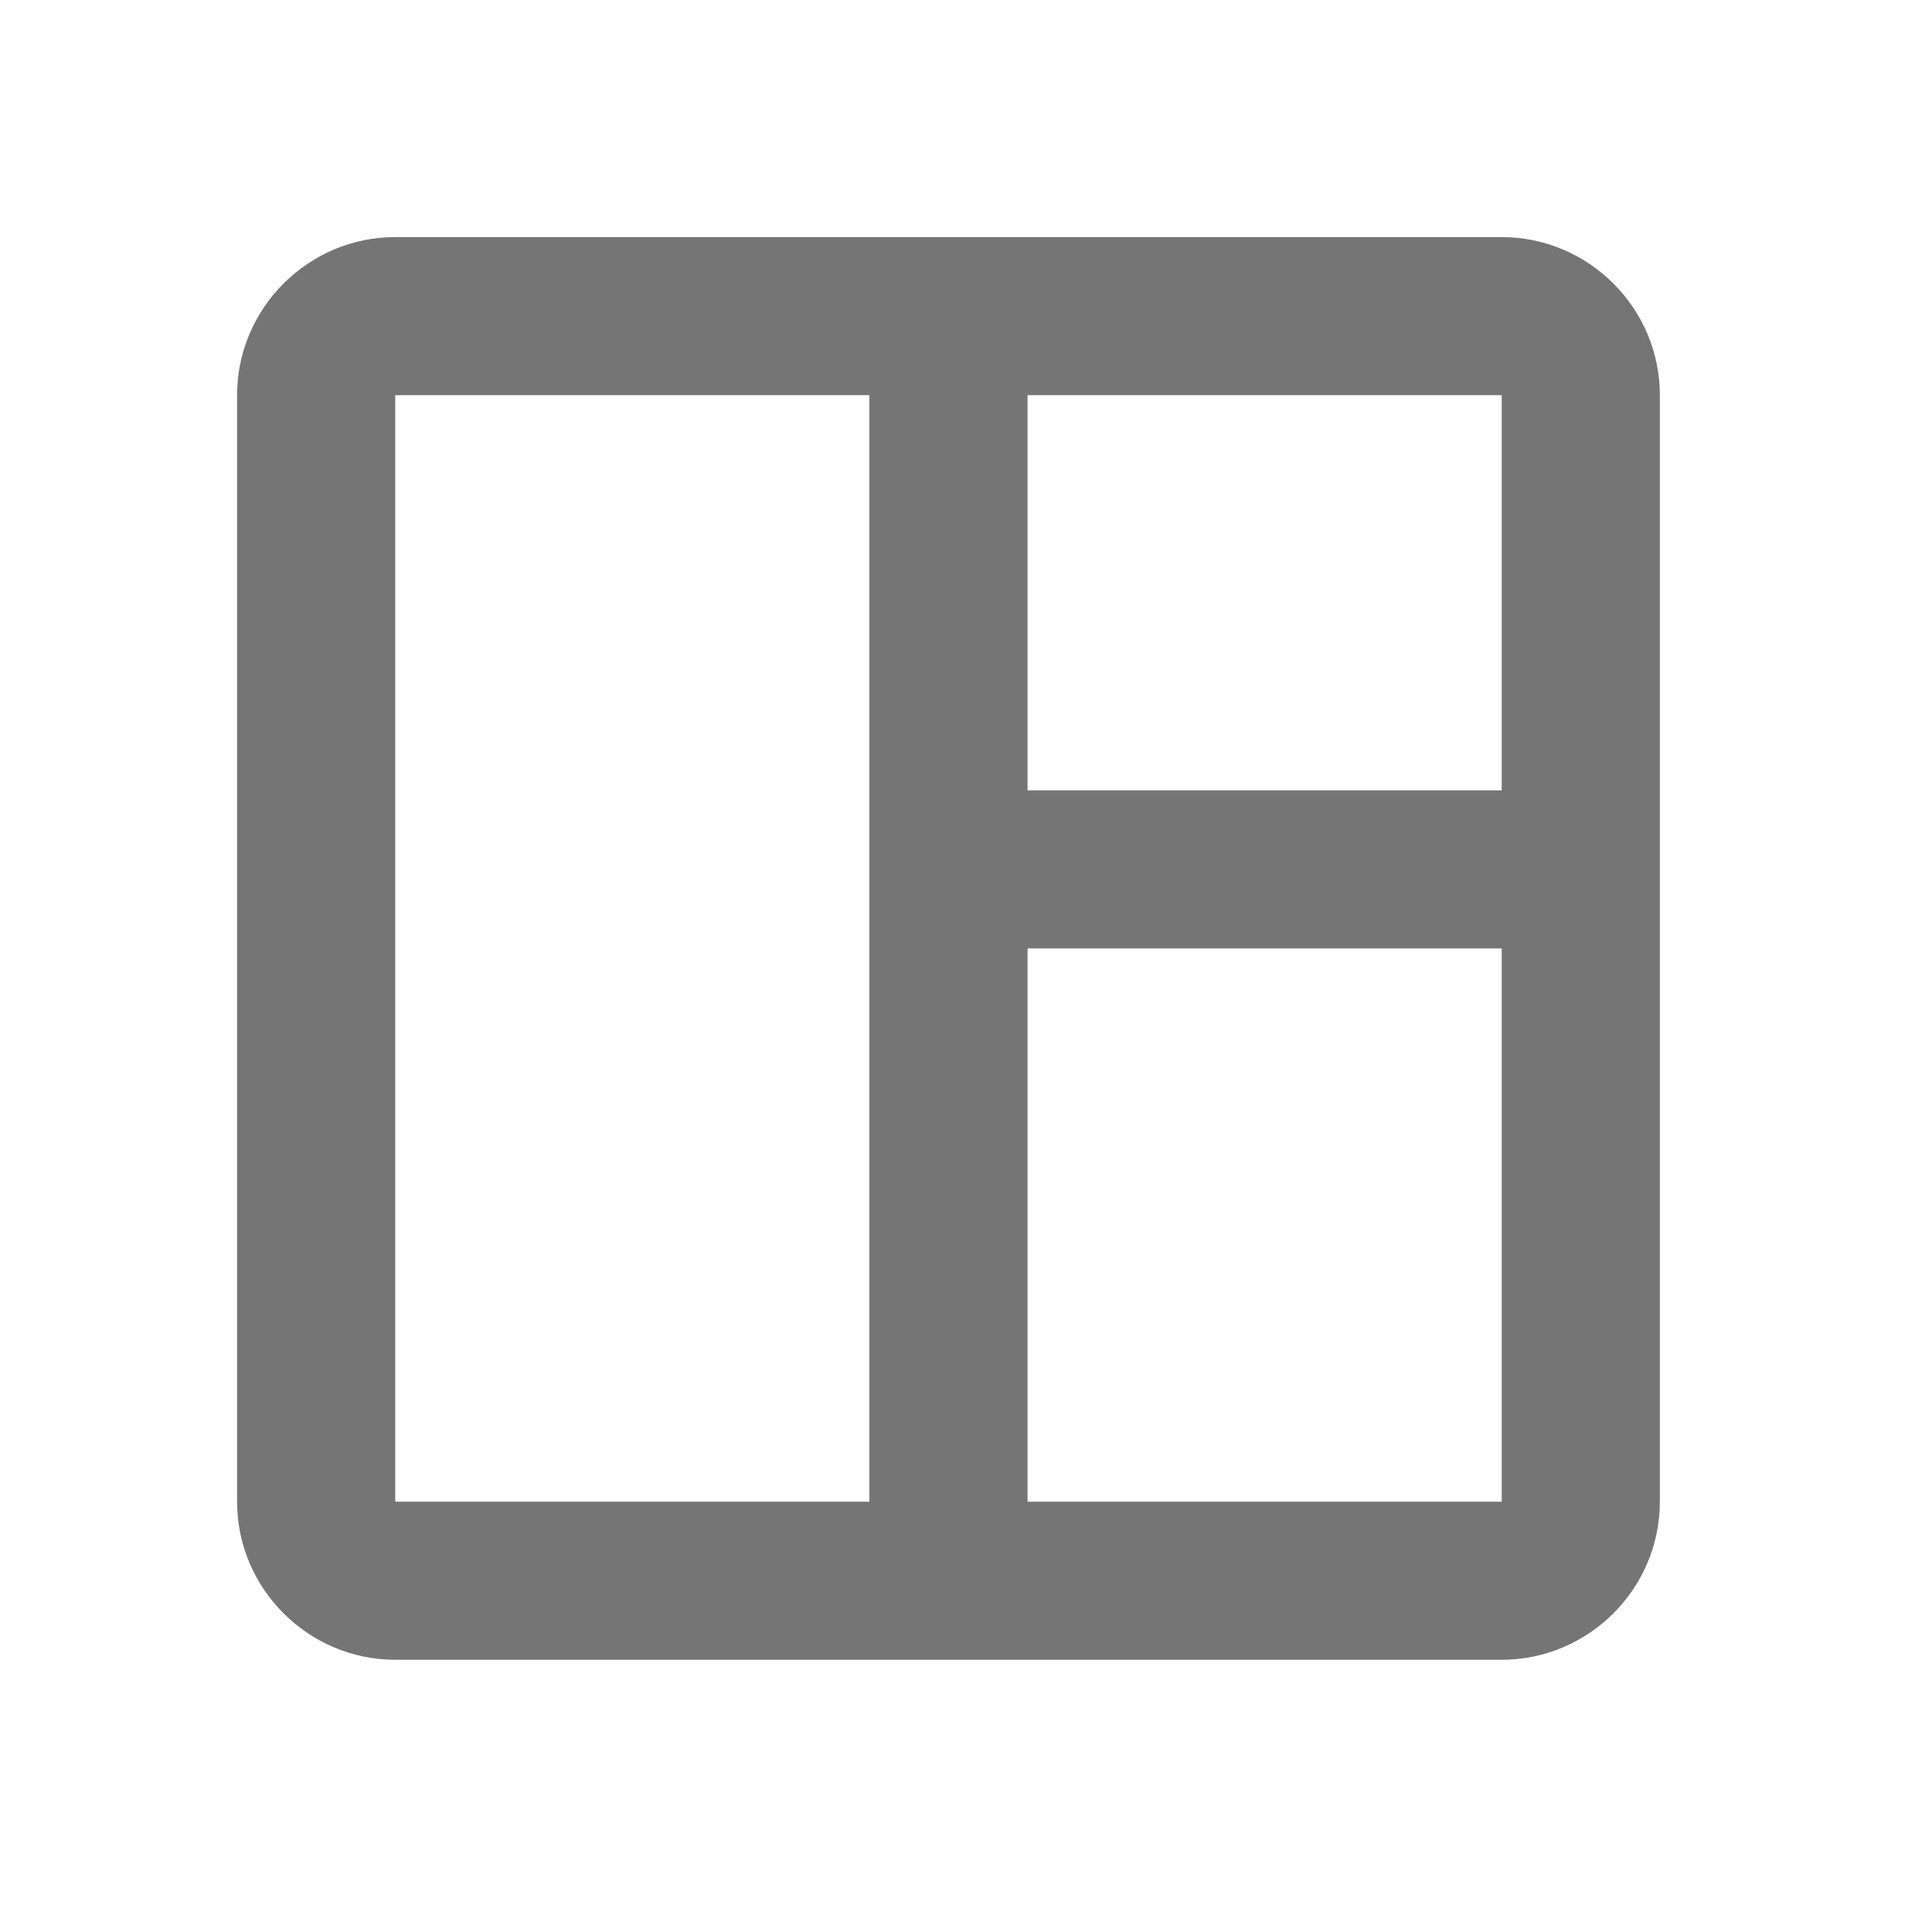
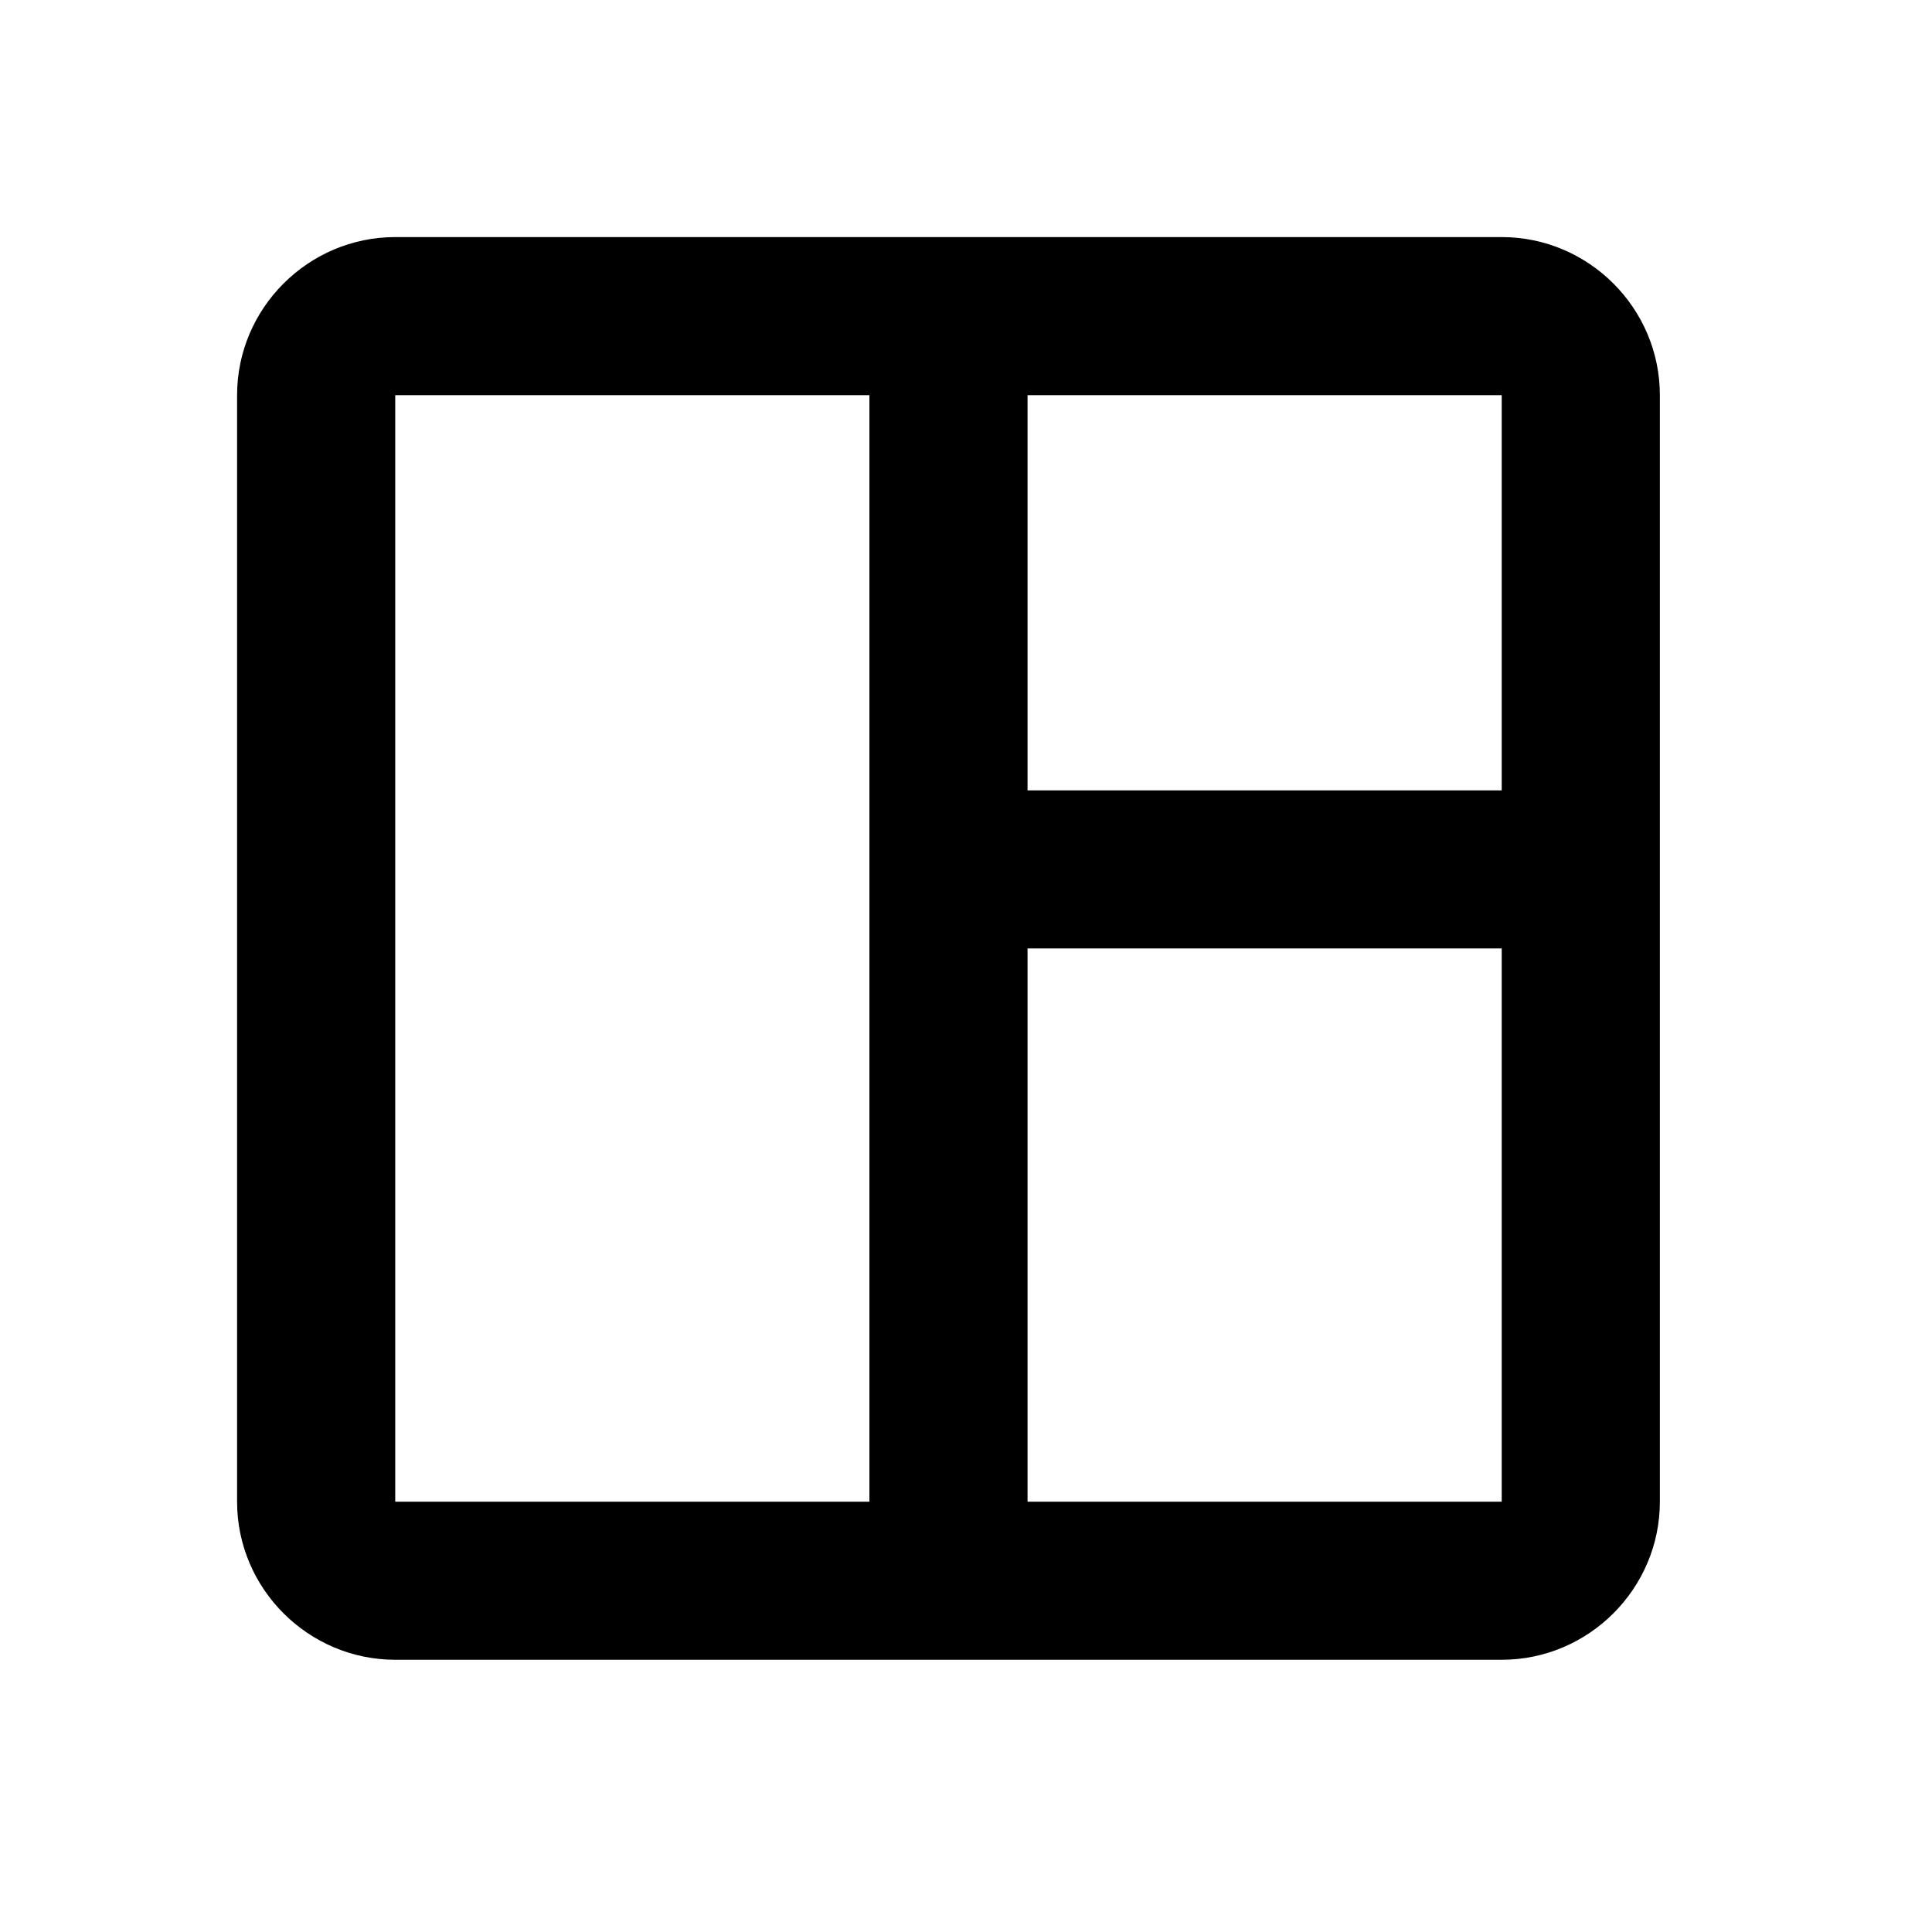
<svg xmlns="http://www.w3.org/2000/svg" width="21" height="21" viewBox="0 0 21 21" fill="none">
-   <path d="M16.323 2.577H4.296C3.351 2.577 2.577 3.35 2.577 4.295V16.323C2.577 17.268 3.351 18.041 4.296 18.041H16.323C17.268 18.041 18.042 17.268 18.042 16.323V4.295C18.042 3.35 17.268 2.577 16.323 2.577ZM4.296 16.323V4.295H9.45V16.323H4.296ZM16.323 16.323H11.169V10.309H16.323V16.323ZM16.323 8.591H11.169V4.295H16.323V8.591Z" fill="#757575" />
+   <path d="M16.323 2.577H4.296C3.351 2.577 2.577 3.35 2.577 4.295V16.323C2.577 17.268 3.351 18.041 4.296 18.041H16.323C17.268 18.041 18.042 17.268 18.042 16.323V4.295C18.042 3.35 17.268 2.577 16.323 2.577ZM4.296 16.323V4.295H9.45V16.323H4.296ZM16.323 16.323H11.169V10.309H16.323V16.323ZM16.323 8.591H11.169V4.295H16.323V8.591Z" fill="currentColor" />
</svg>
